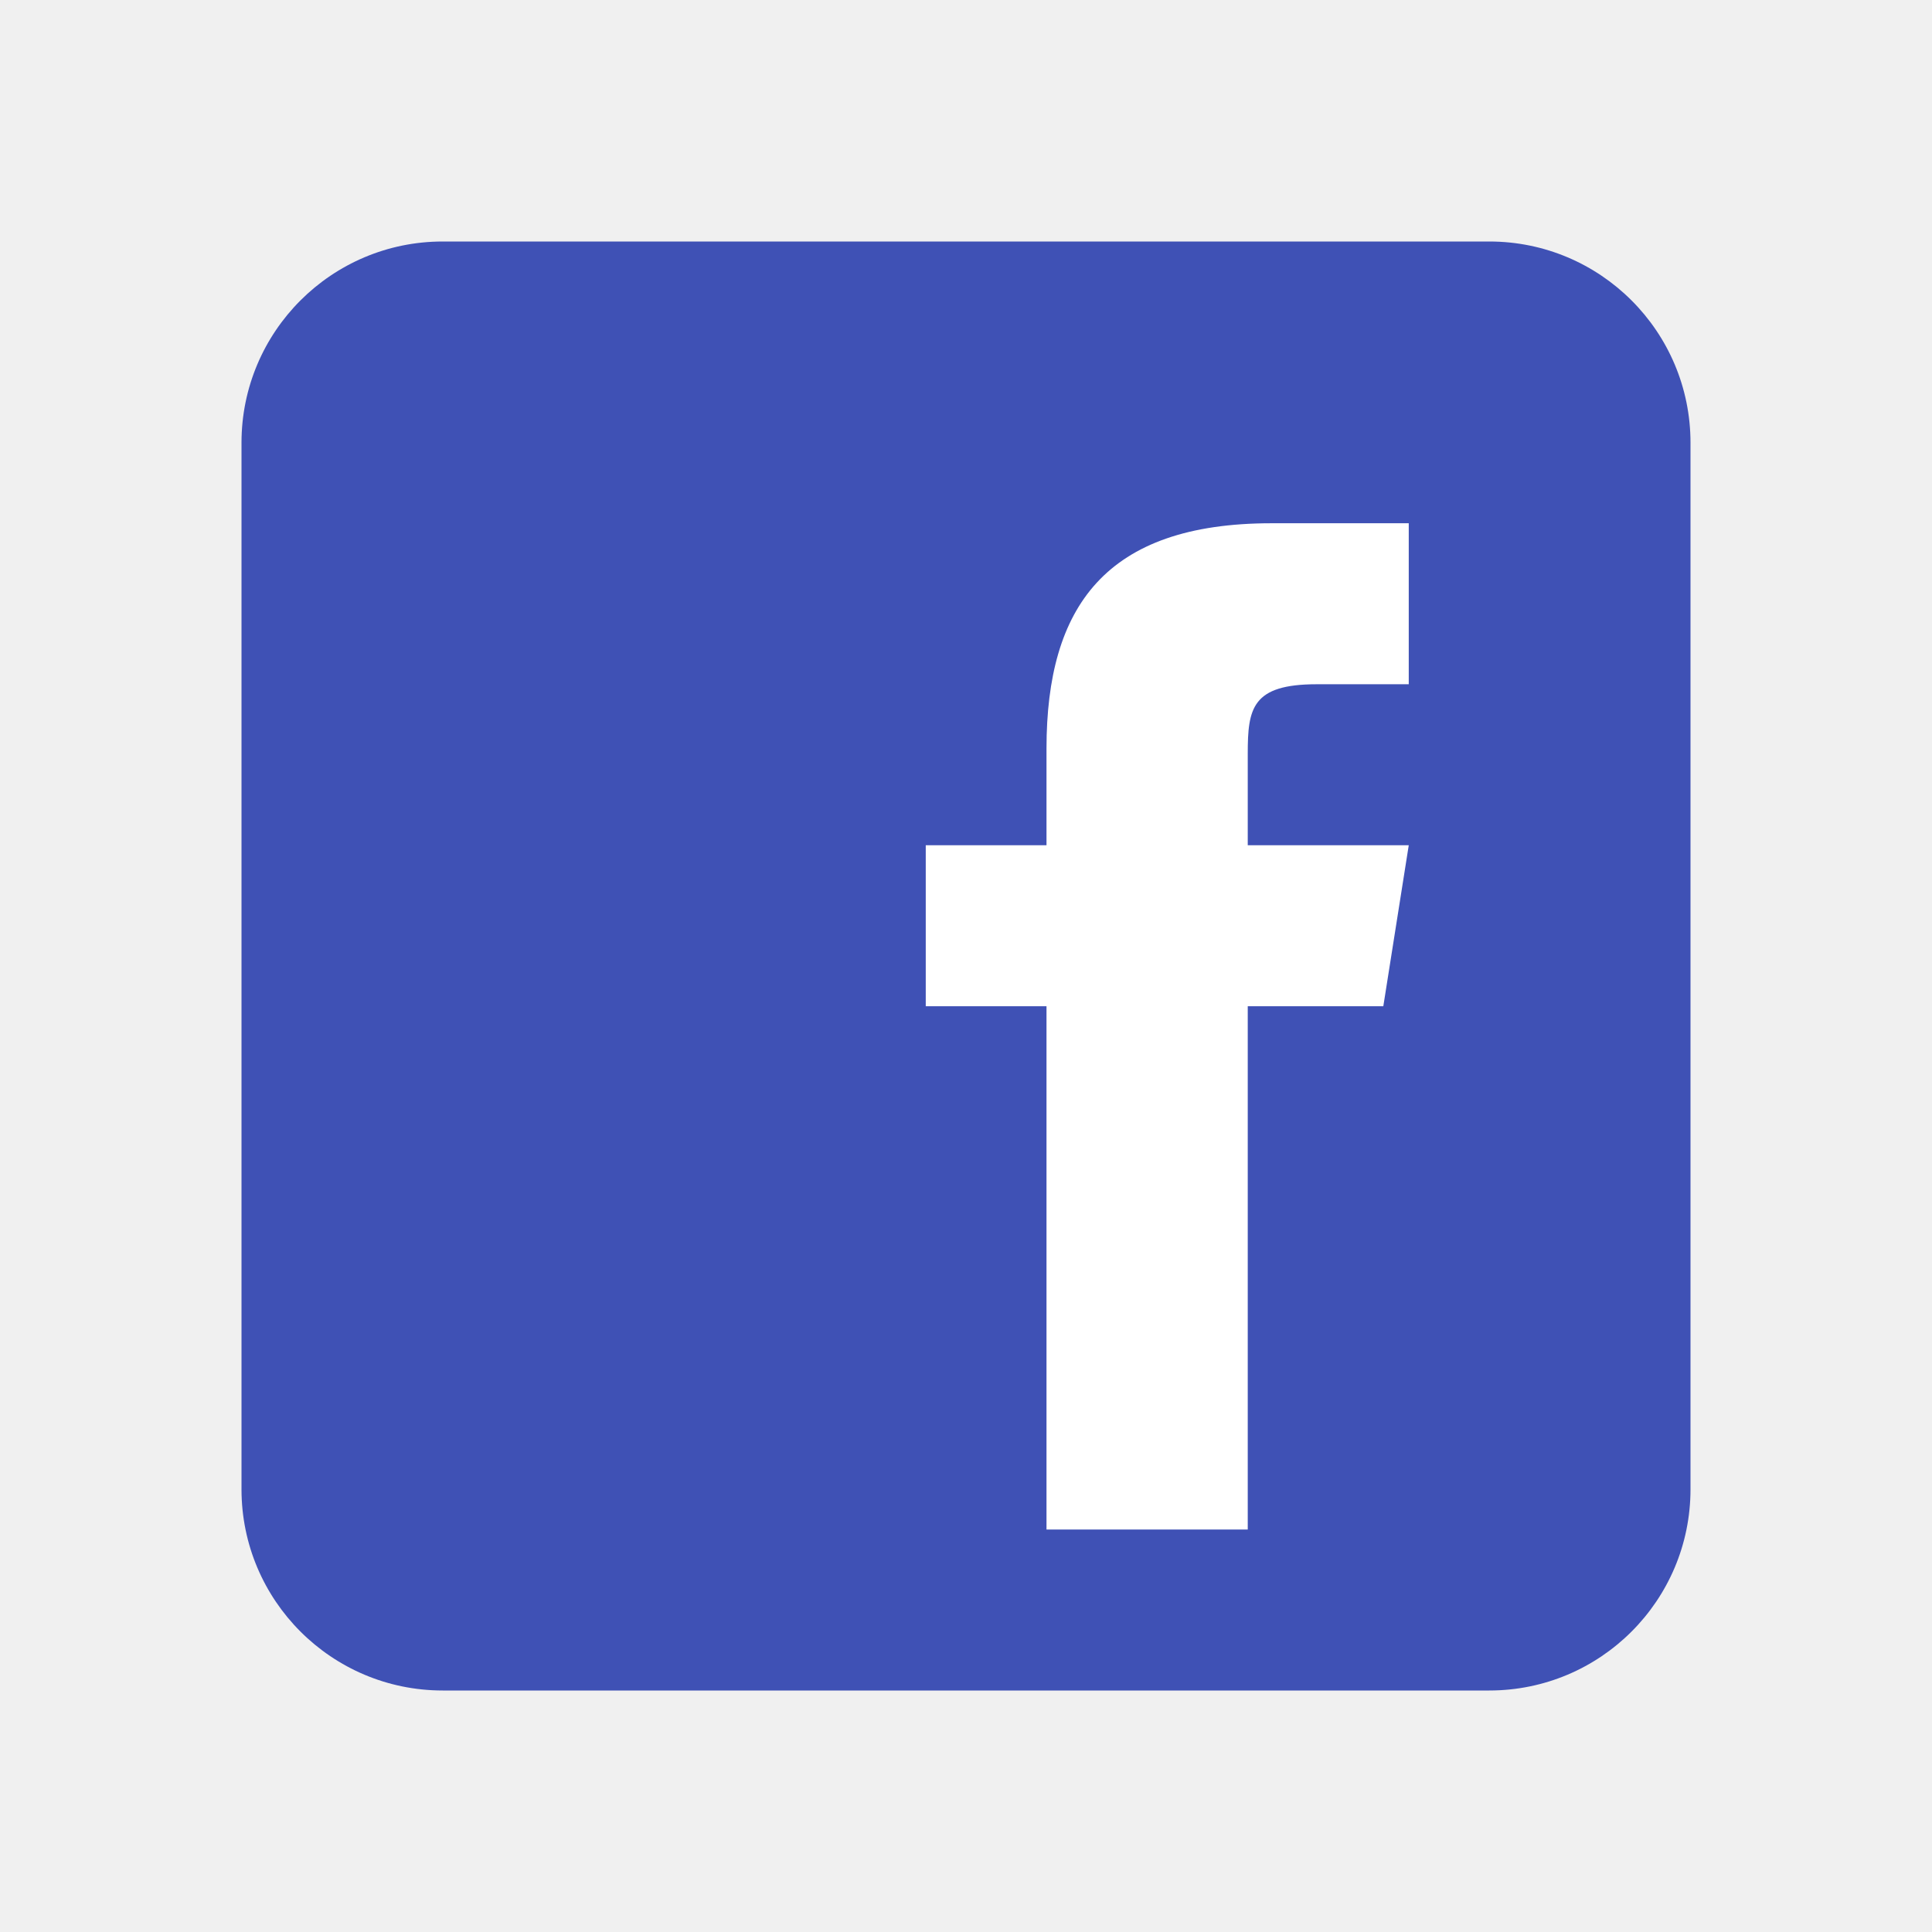
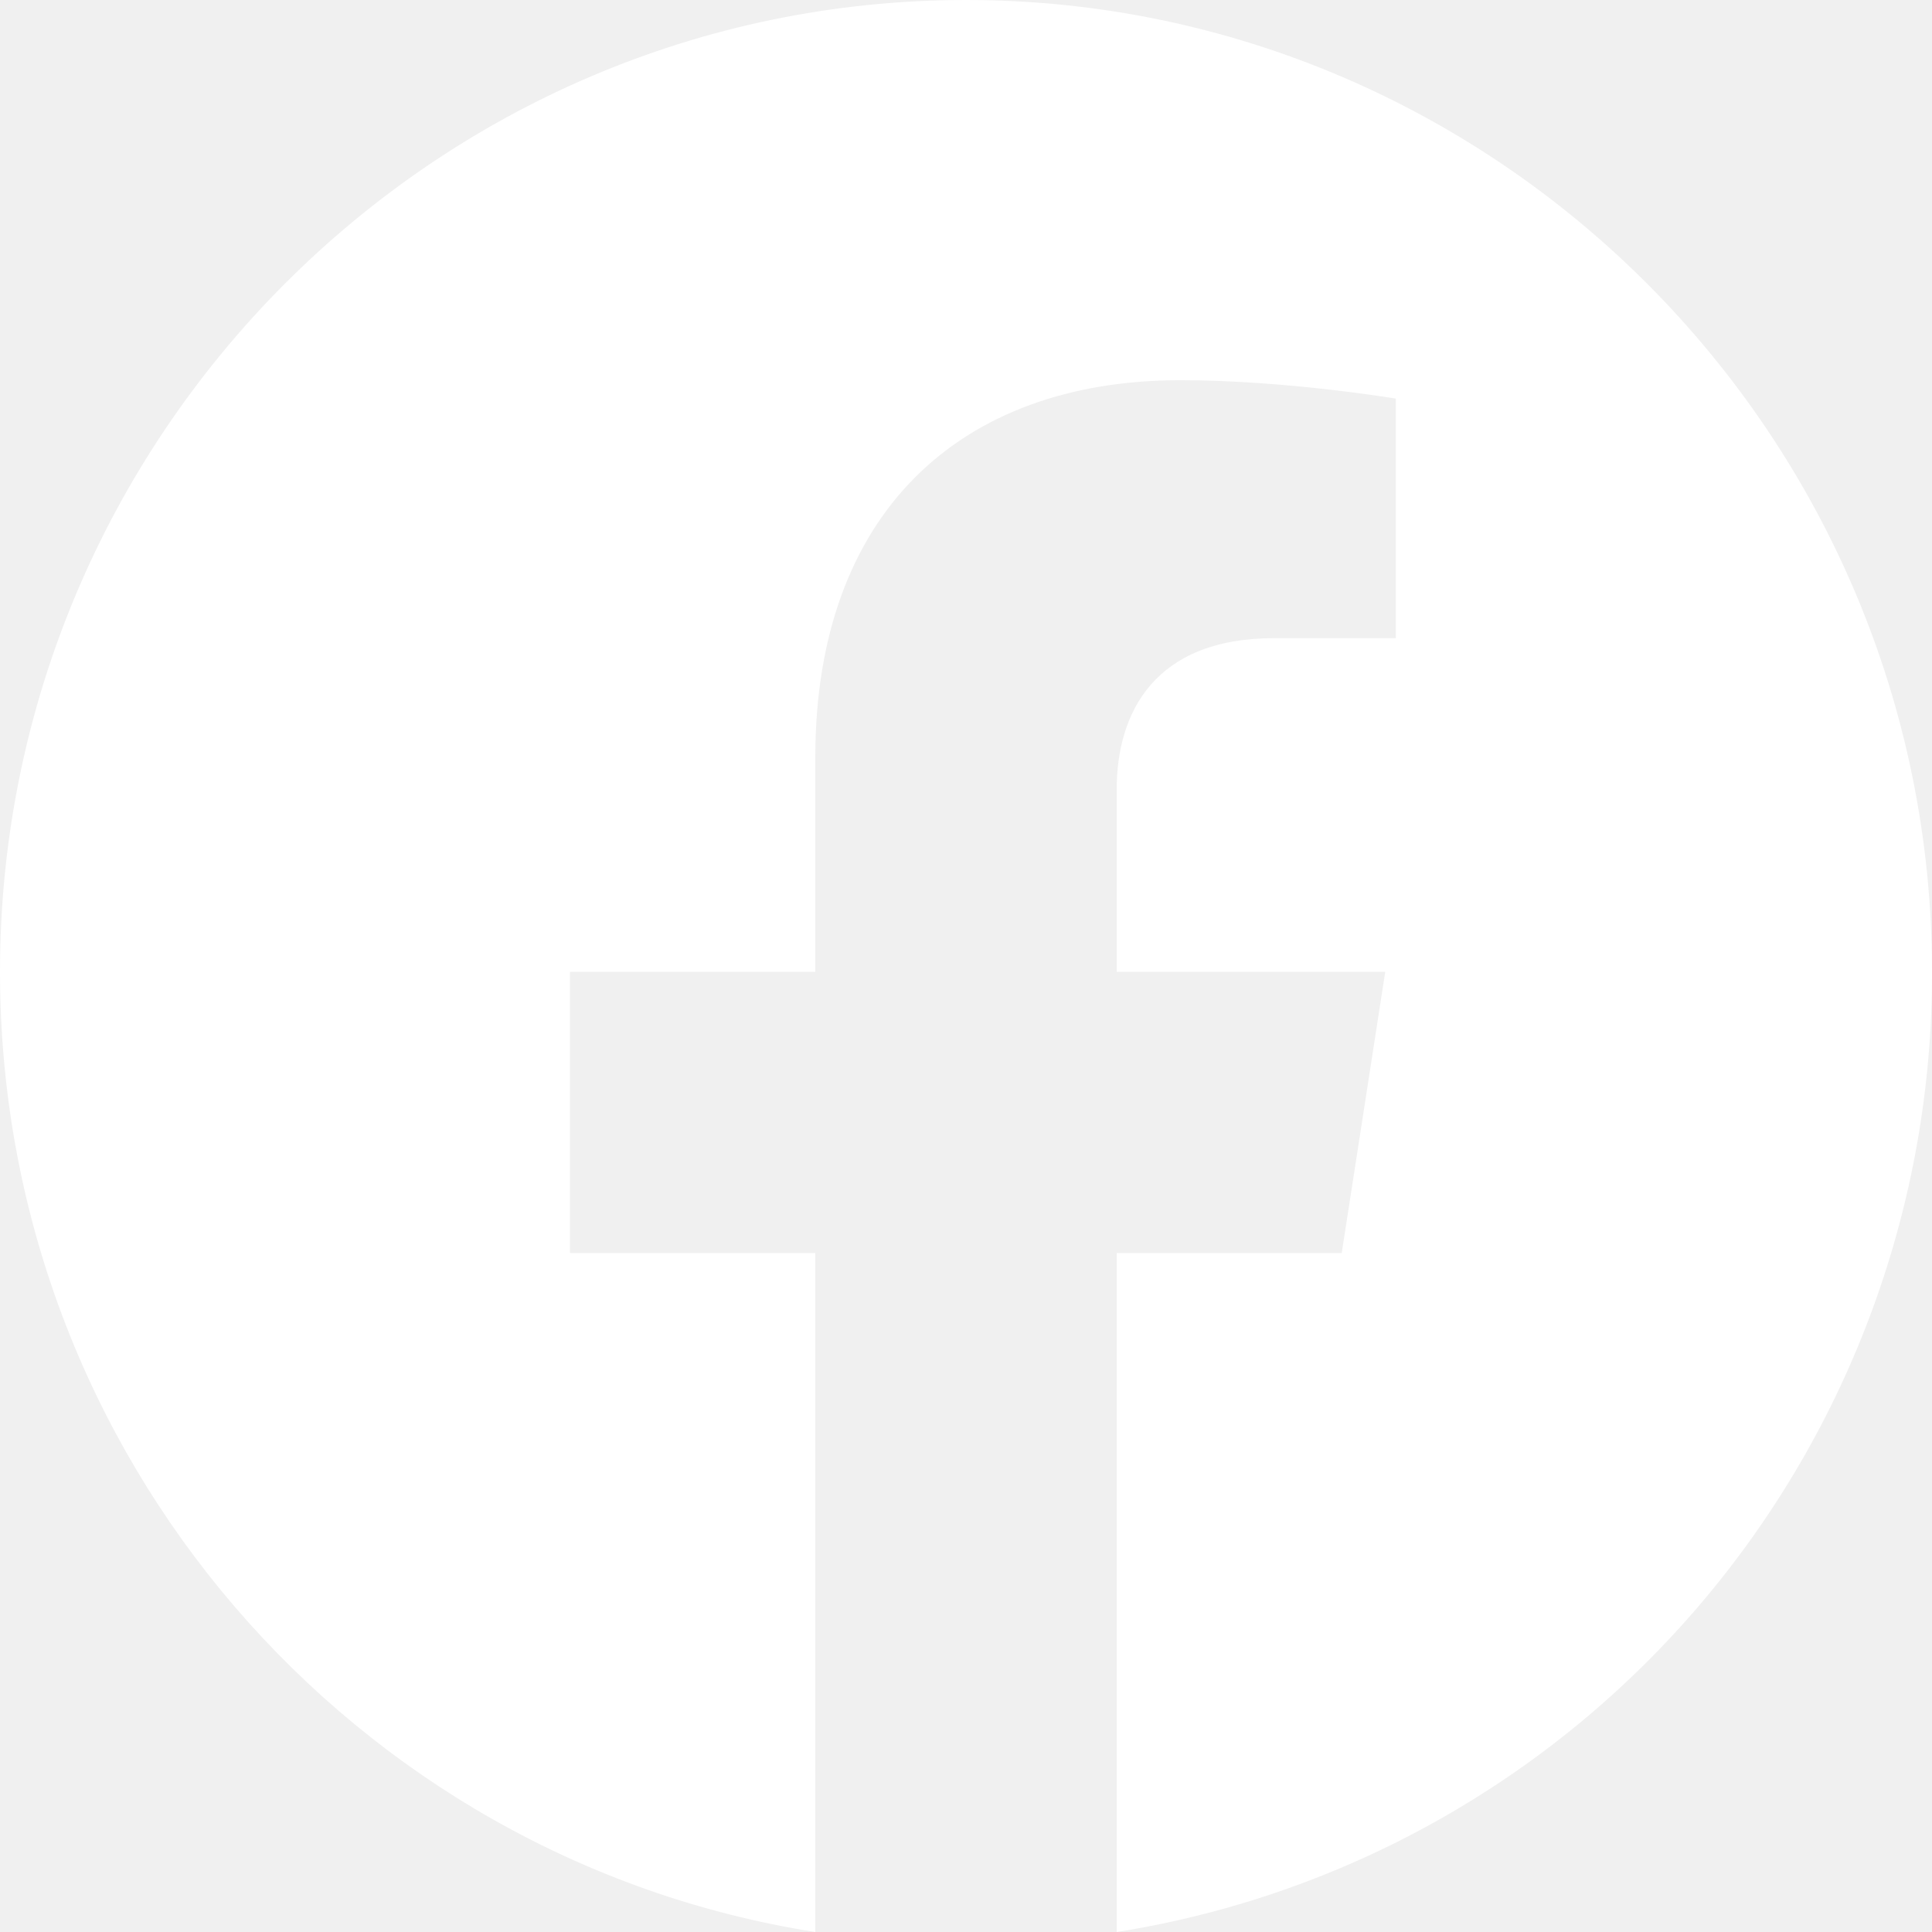
- <svg xmlns="http://www.w3.org/2000/svg" viewBox="0 0 48 48" width="48px" height="48px">
-   <path fill="#3F51B5" d="M42,37c0,2.762-2.238,5-5,5H11c-2.761,0-5-2.238-5-5V11c0-2.762,2.239-5,5-5h26c2.762,0,5,2.238,5,5V37z" />
-   <path fill="#FFF" d="M34.368,25H31v13h-5V25h-3v-4h3v-2.41c0.002-3.508,1.459-5.59,5.592-5.59H35v4h-2.287C31.104,17,31,17.6,31,18.723V21h4L34.368,25z" />
+ <svg xmlns="http://www.w3.org/2000/svg" width="19" height="19" viewBox="0 0 19 19" fill="none">
+   <path d="M9.5 0C4.275 0 0 4.283 0 9.557C0 14.326 3.477 18.285 8.018 19V12.323H5.605V9.557H8.018V7.449C8.018 5.055 9.433 3.739 11.609 3.739C12.645 3.739 13.727 3.92 13.727 3.92V6.276H12.53C11.352 6.276 10.982 7.011 10.982 7.764V9.557H13.623L13.195 12.323H10.982V19C13.221 18.645 15.259 17.498 16.729 15.767C18.2 14.035 19.005 11.833 19 9.557C19 4.283 14.725 0 9.5 0Z" fill="white" />
</svg>
